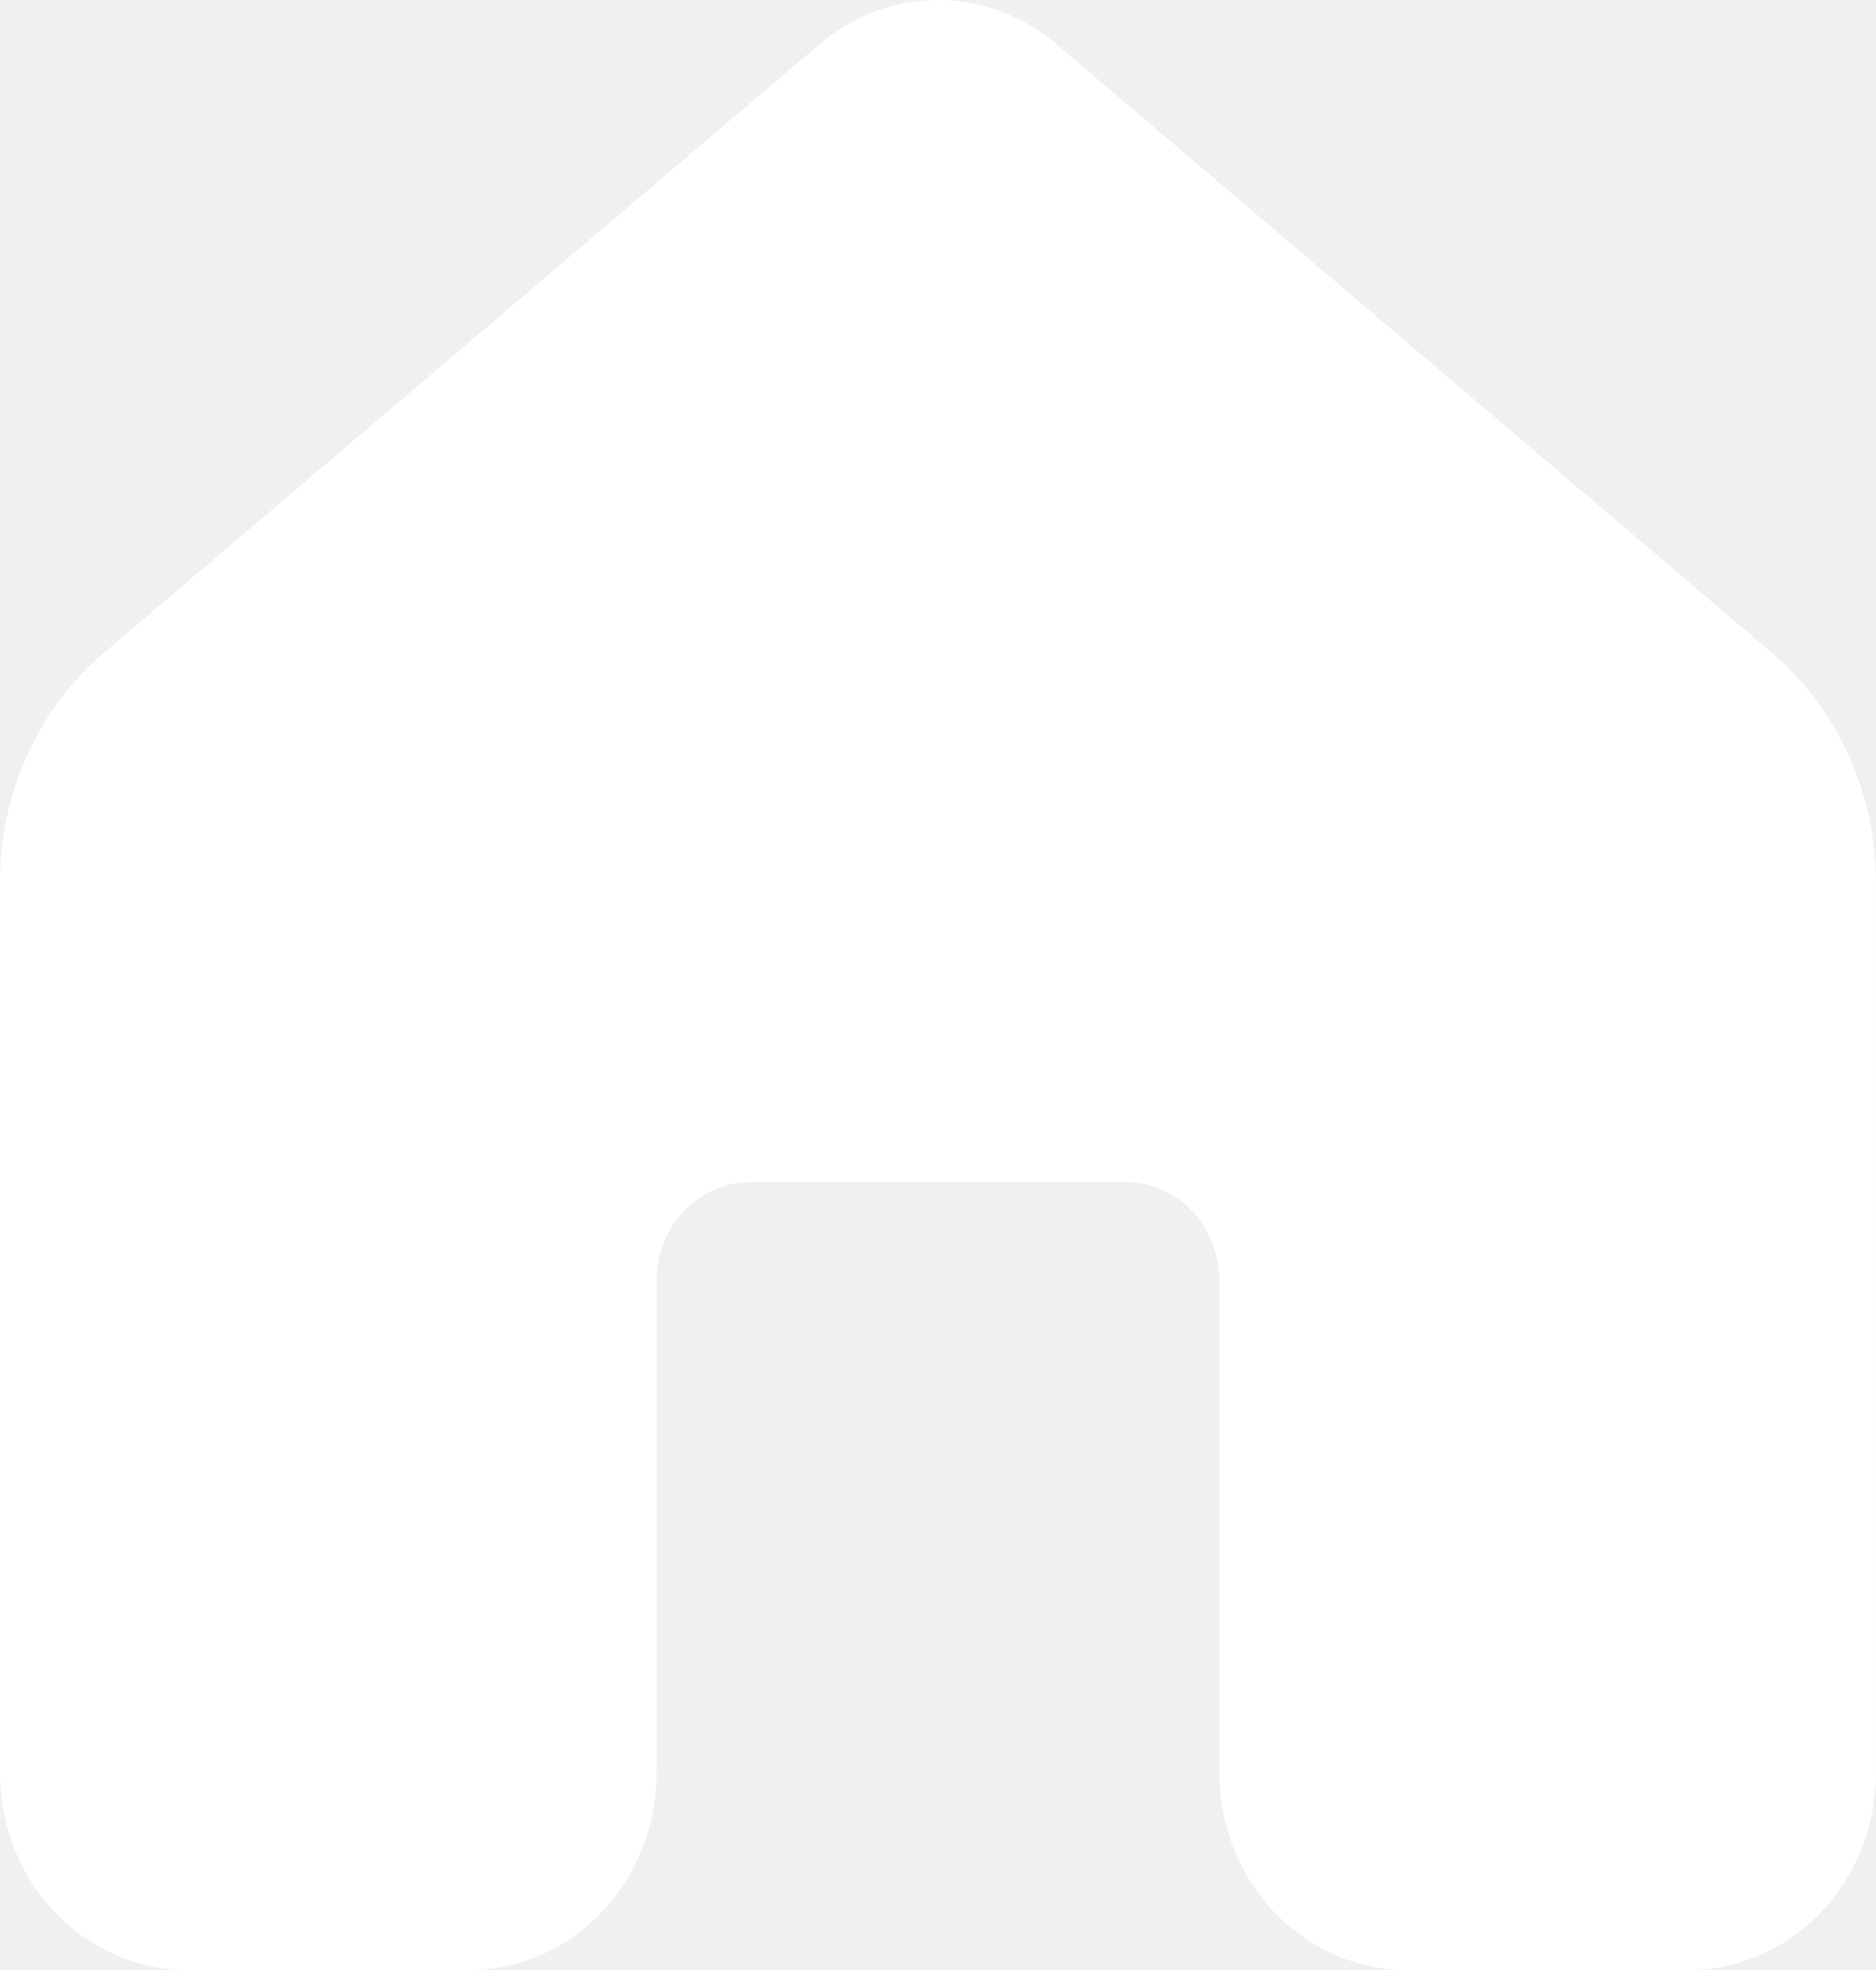
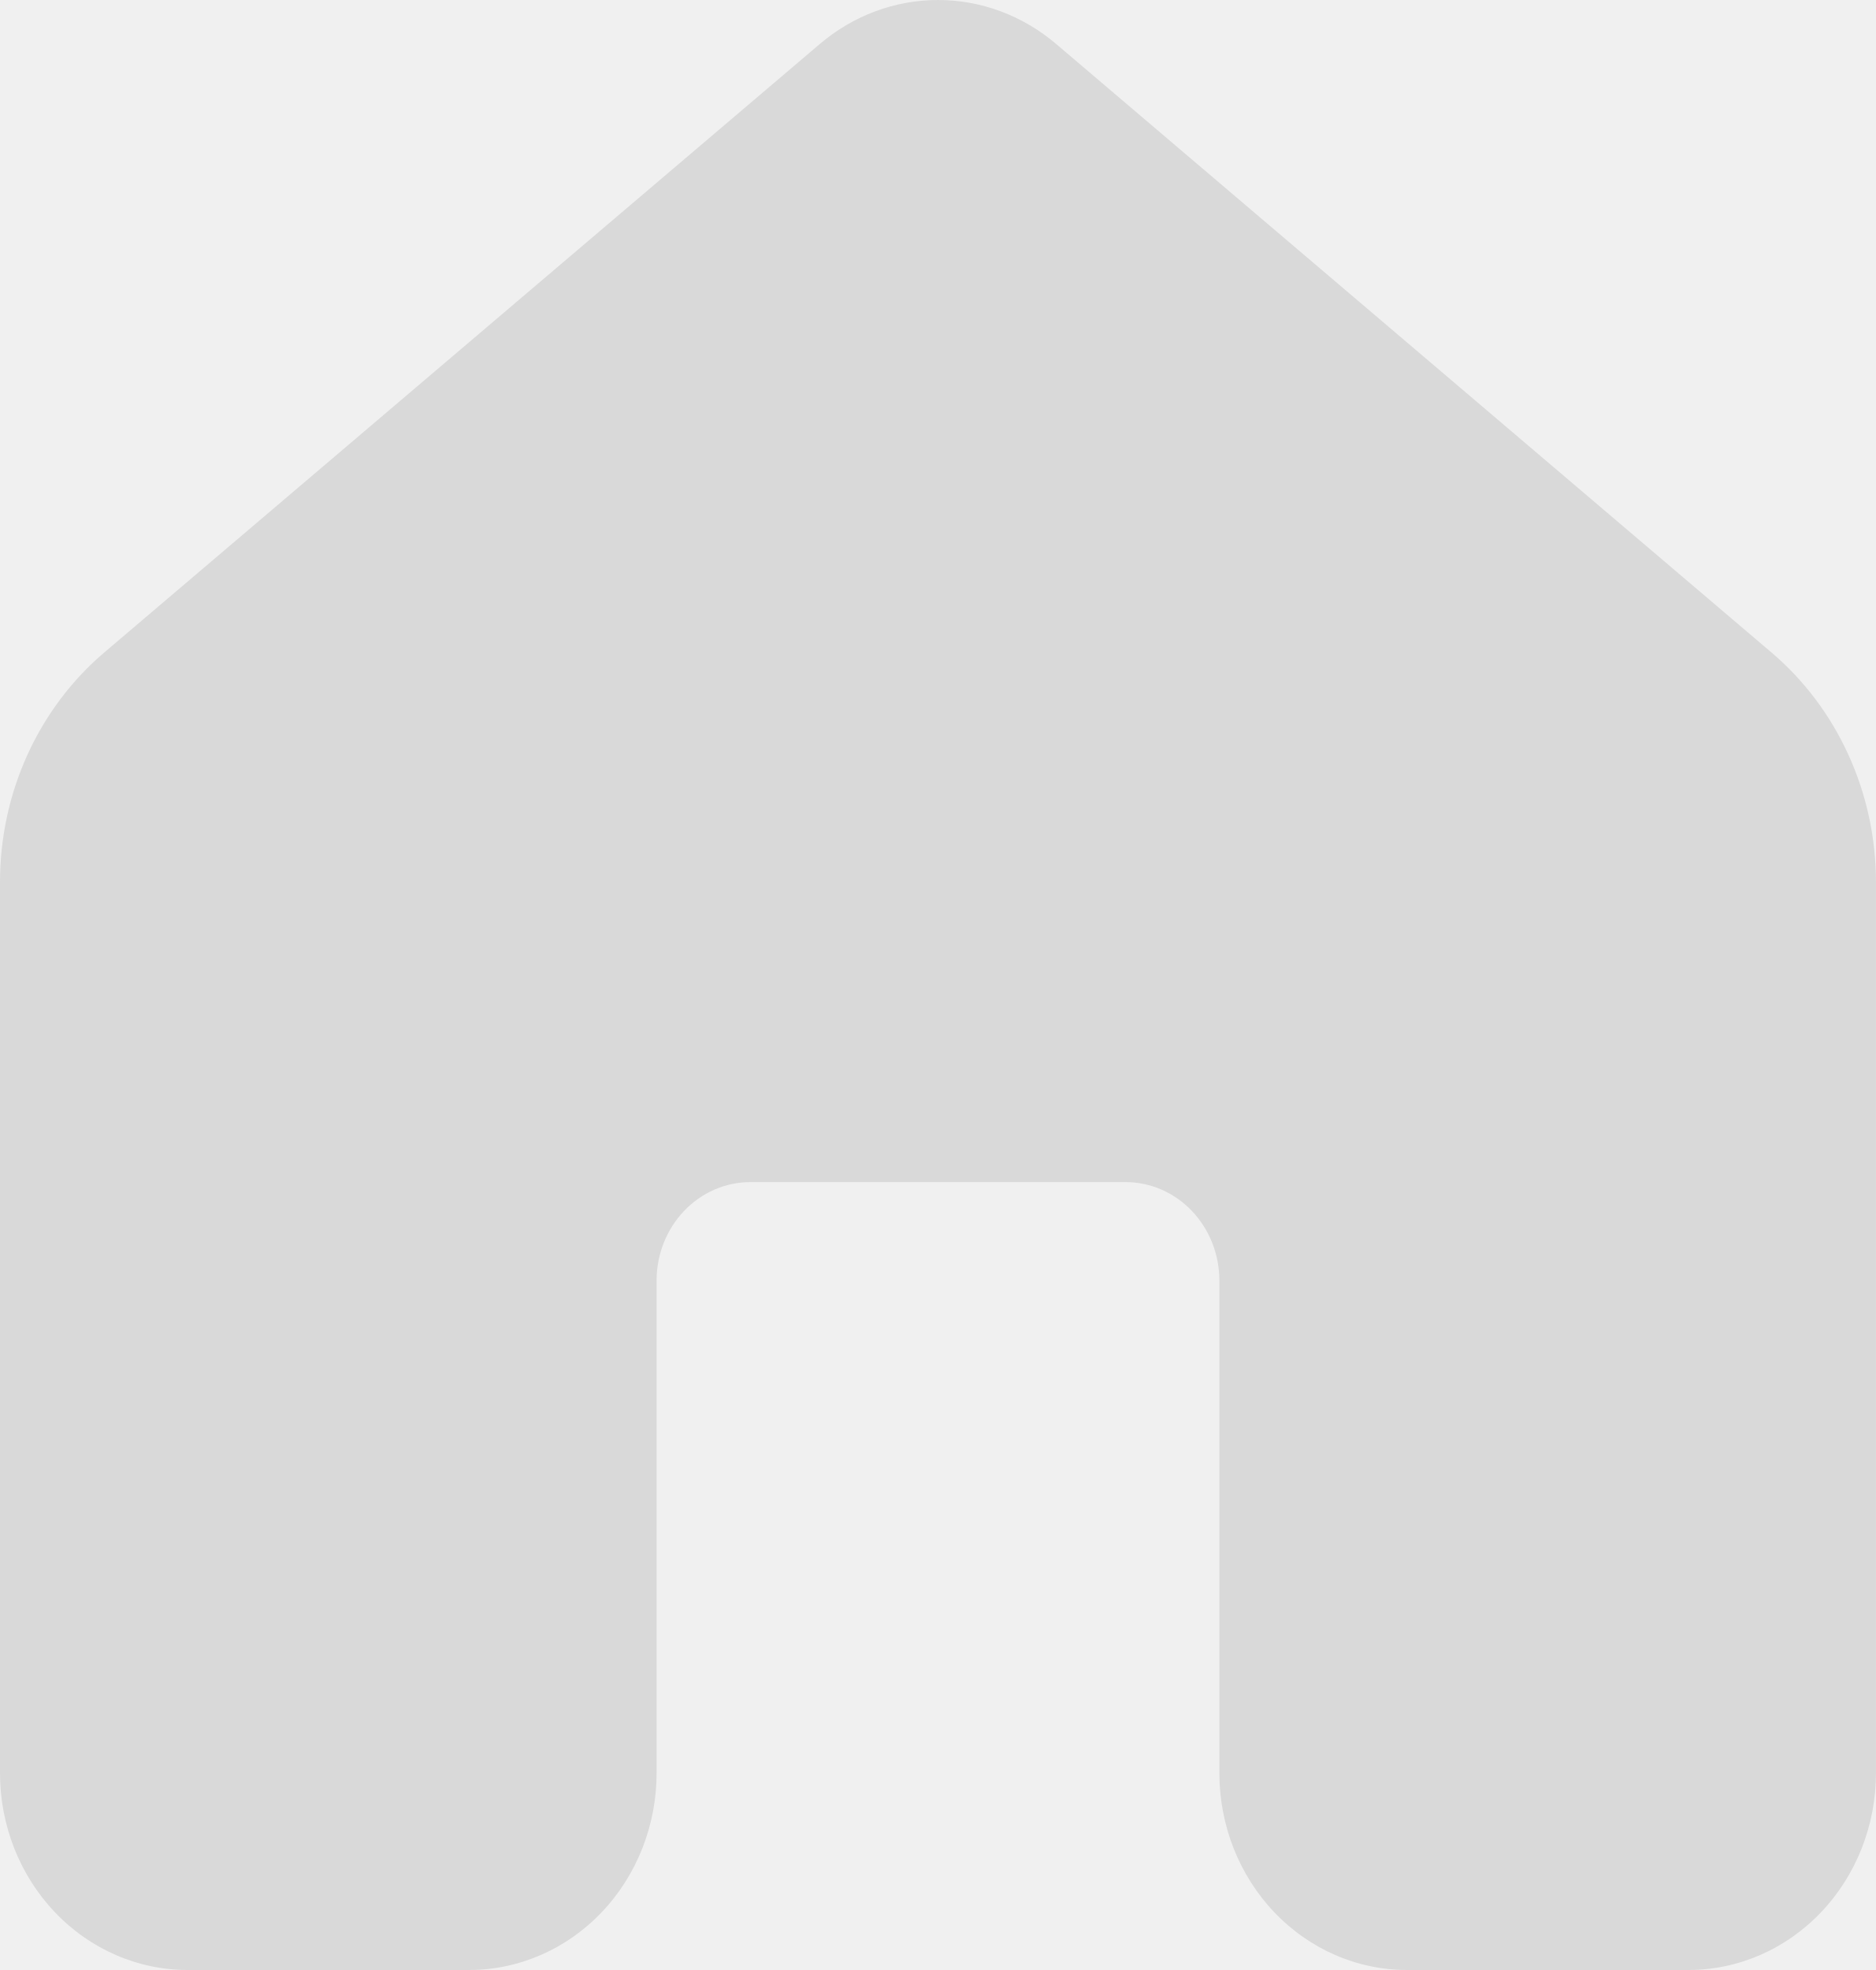
<svg xmlns="http://www.w3.org/2000/svg" width="40" height="42" viewBox="0 0 40 42" fill="none">
-   <path d="M17.48 0.938C18.193 0.331 19.082 0 20 0C20.918 0 21.807 0.331 22.52 0.938L37.776 13.914C38.47 14.504 39.029 15.249 39.414 16.095C39.799 16.94 39.999 17.865 40 18.802V37.801C40 38.914 39.579 39.983 38.828 40.77C38.078 41.558 37.061 42 36 42H30C28.939 42 27.922 41.558 27.172 40.77C26.421 39.983 26 38.914 26 37.801V27.302C26 26.745 25.789 26.211 25.414 25.817C25.039 25.424 24.53 25.202 24 25.202H16C15.47 25.202 14.961 25.424 14.586 25.817C14.211 26.211 14 26.745 14 27.302V37.801C14 38.914 13.579 39.983 12.828 40.77C12.078 41.558 11.061 42 10 42H4C2.939 42 1.922 41.558 1.172 40.77C0.421 39.983 1.17436e-07 38.914 1.17436e-07 37.801V18.807C-0 17.868 0.199 16.941 0.584 16.094C0.969 15.247 1.529 14.501 2.224 13.91L17.48 0.938Z" fill="white" />
+   <path d="M17.48 0.938C18.193 0.331 19.082 0 20 0C20.918 0 21.807 0.331 22.52 0.938L37.776 13.914C38.47 14.504 39.029 15.249 39.414 16.095C39.799 16.94 39.999 17.865 40 18.802L40 37.801C40 38.914 39.579 39.983 38.828 40.77C38.078 41.558 37.061 42 36 42H30C28.939 42 27.922 41.558 27.172 40.77C26.421 39.983 26 38.914 26 37.801L26 27.302C26 26.745 25.789 26.211 25.414 25.817C25.039 25.424 24.53 25.202 24 25.202H16C15.47 25.202 14.961 25.424 14.586 25.817C14.211 26.211 14 26.745 14 27.302L14 37.801C14 38.914 13.579 39.983 12.828 40.77C12.078 41.558 11.061 42 10 42H4C2.939 42 1.922 41.558 1.172 40.77C0.421 39.983 1.17436e-07 38.914 1.17436e-07 37.801L1.17436e-07 18.807C-0 17.868 0.199 16.941 0.584 16.094C0.969 15.247 1.529 14.501 2.224 13.91L17.48 0.938Z" fill="#D9D9D9" />
</svg>
